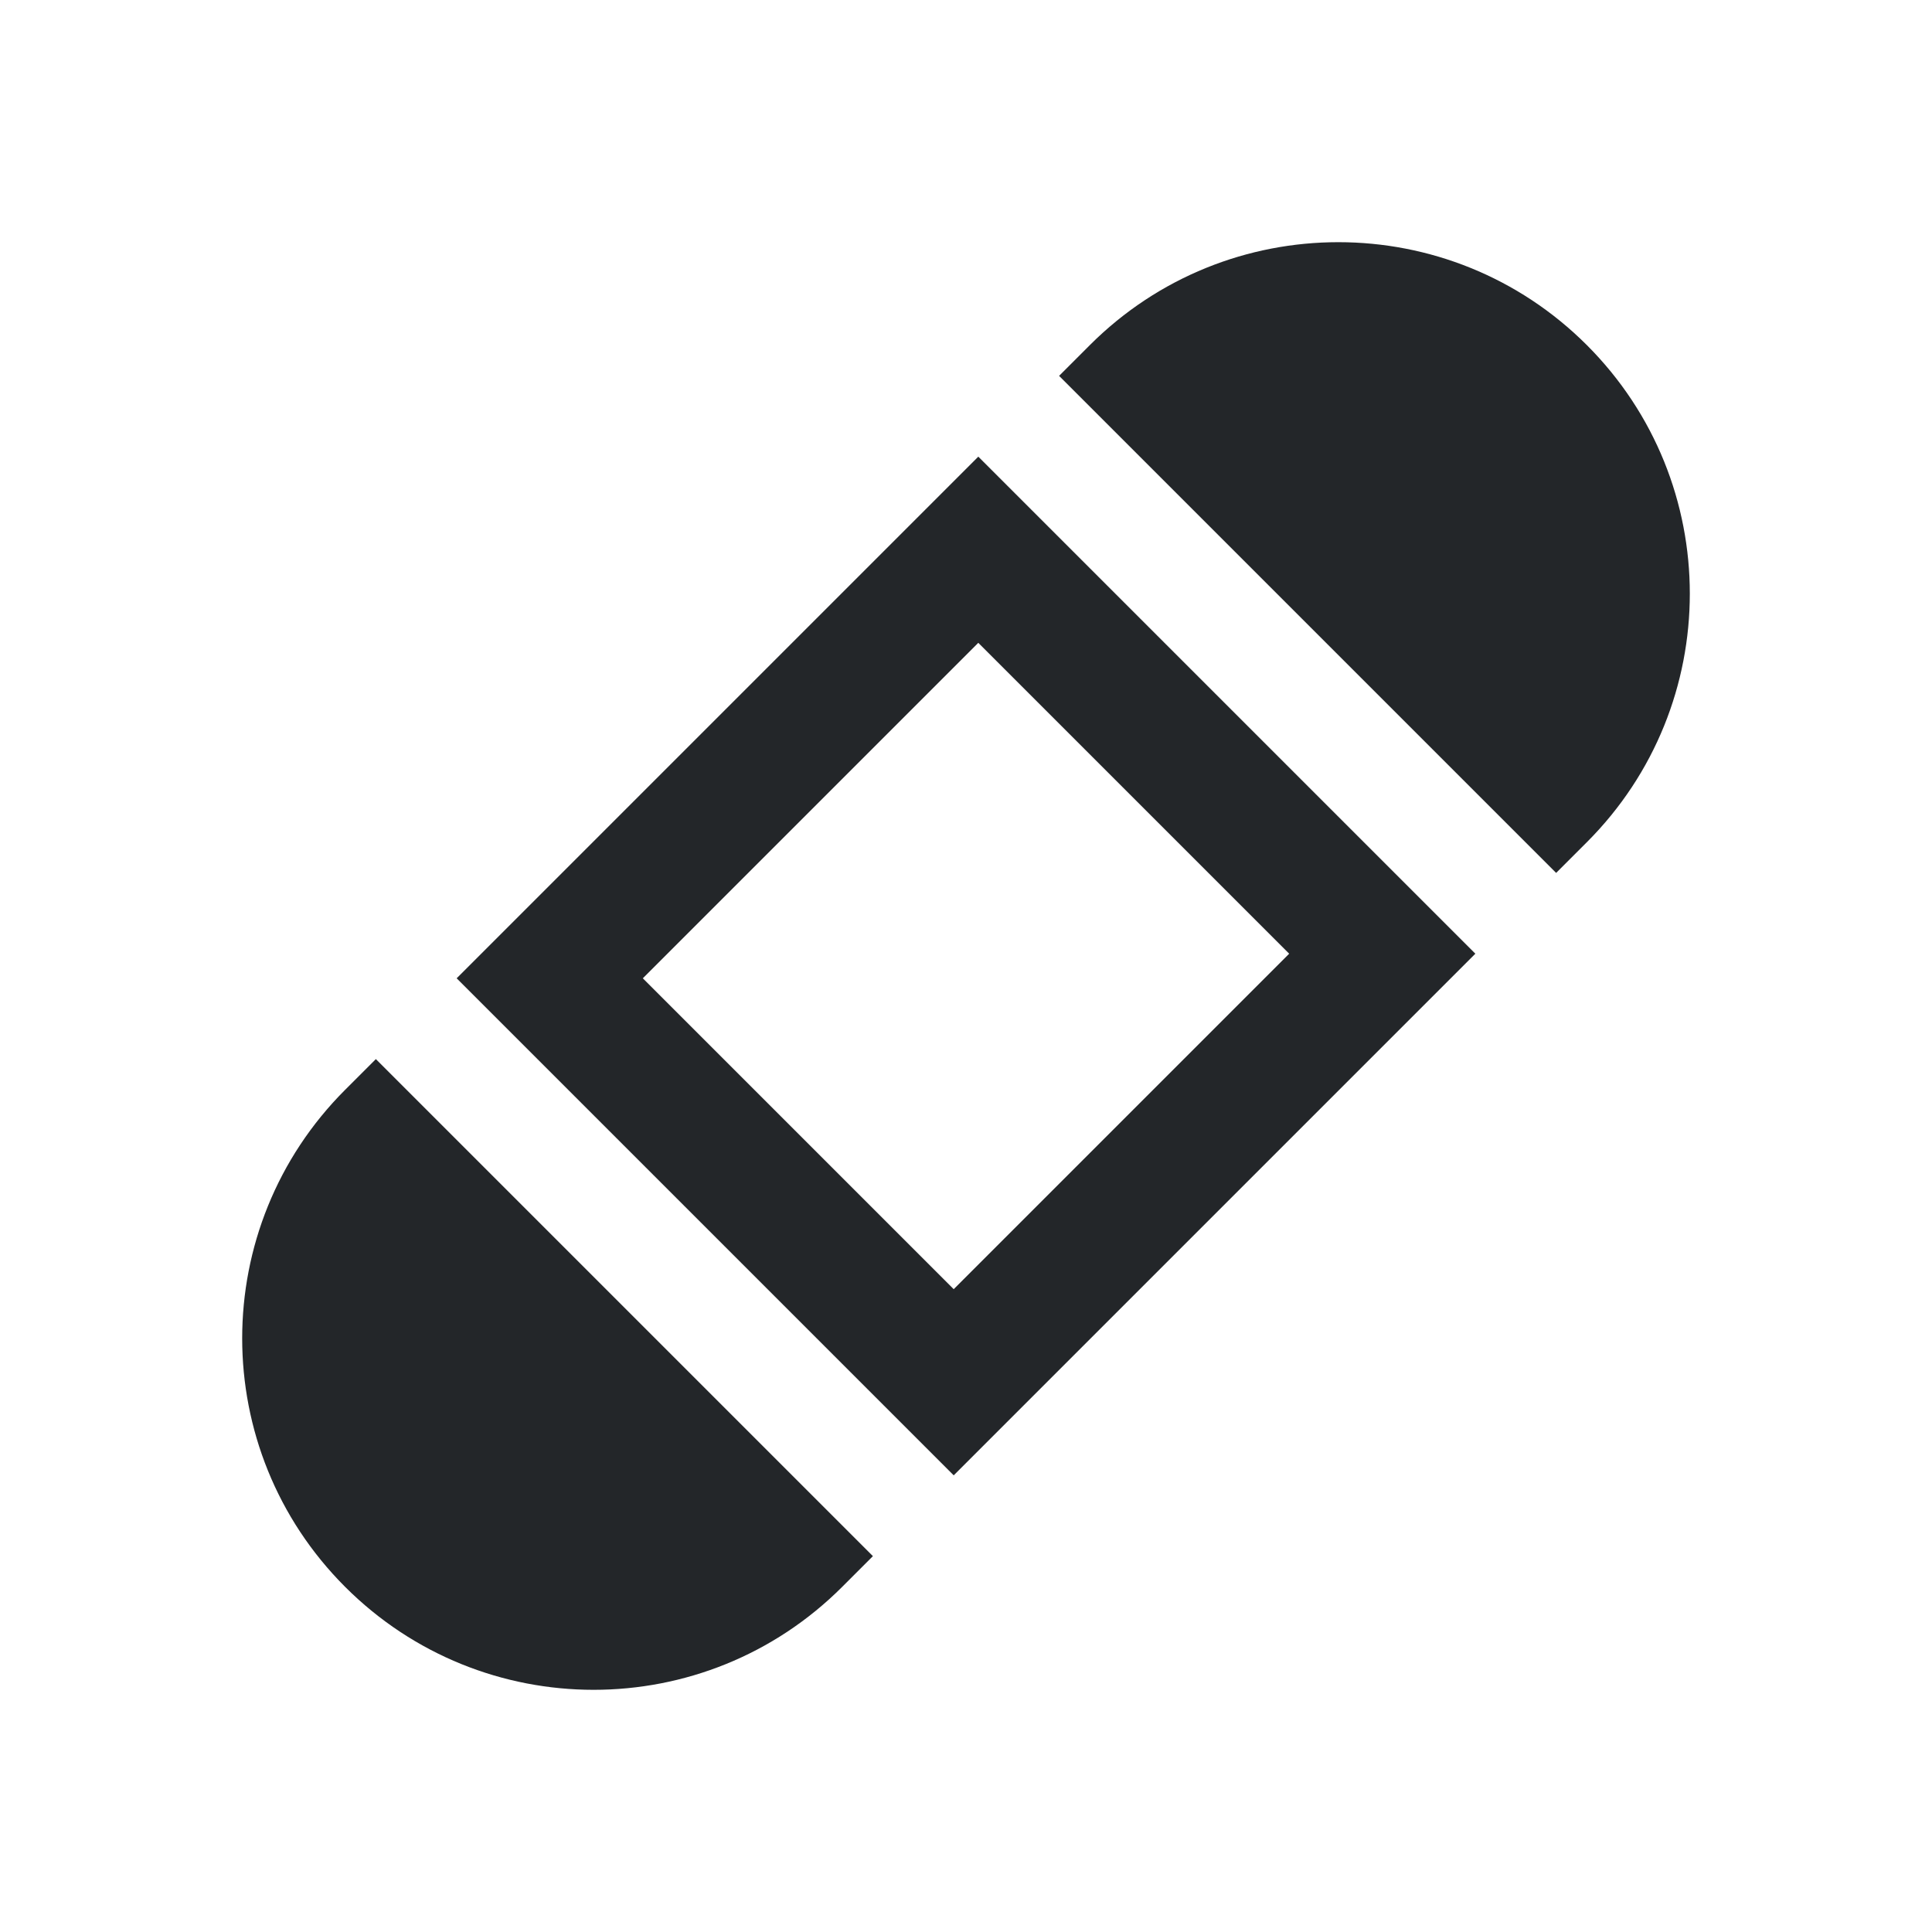
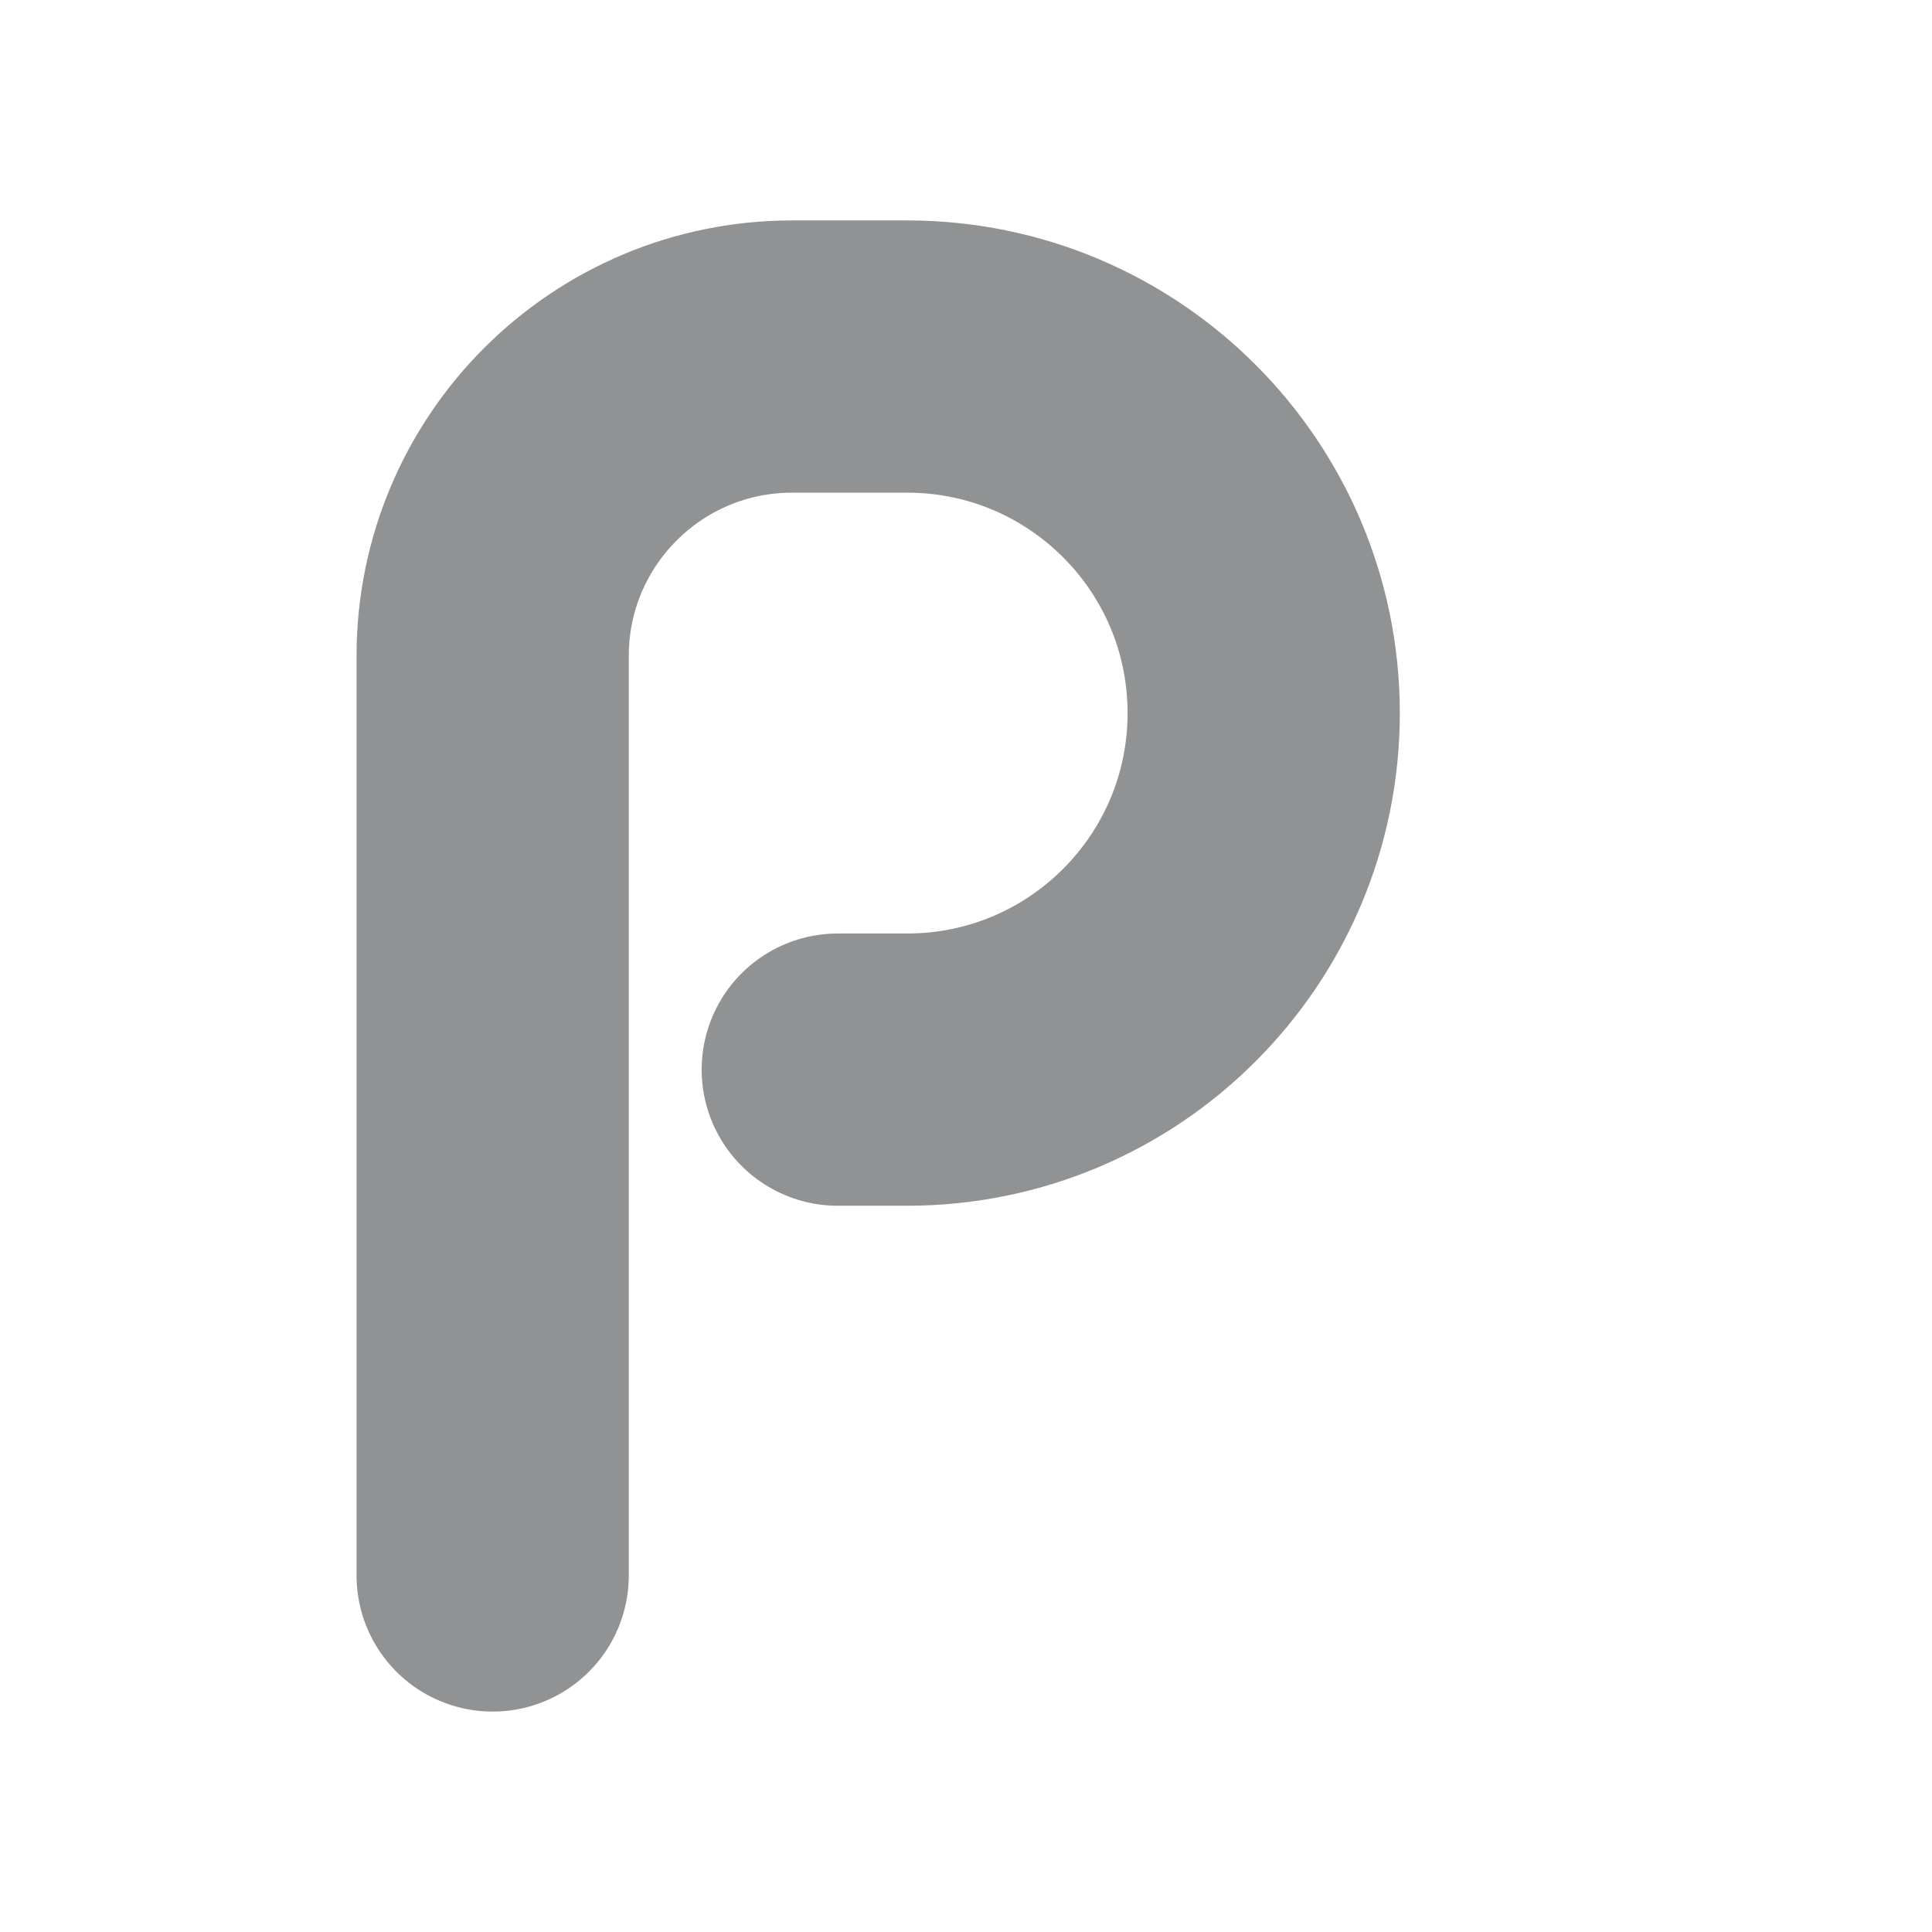
<svg xmlns="http://www.w3.org/2000/svg" viewBox="0 0 22 22" width="22" height="22">
-   <style type="text/css" id="current-color-scheme">.ColorScheme-Text{color:#232629;}.ColorScheme-NegativeText{color:#da4453;}</style>
-   <path class="ColorScheme-Text" style="fill:currentColor;fill-rule:evenodd;" d="M4.28 12.06L9.94 17.72L9.59 18.07A4 4 0 0 1 3.93 12.41ZM5.2 11.14L11.14 5.2L16.8 10.86L10.86 16.8ZM7.32 11.14L11.14 7.32L14.68 10.86L10.86 14.68ZM12.06 4.28L12.41 3.93A4 4 0 0 1 18.07 9.59L17.72 9.94Z" />
+   <style type="text/css" id="current-color-scheme">.ColorScheme-Text{color:#232629;}.ColorScheme-NeutralText{color:#f67400;}.ColorScheme-NegativeText{color:#da4453;}</style>
+   <path class="ColorScheme-Text" style="fill:none;stroke:currentColor;stroke-opacity:0.5;stroke-width:3.1;stroke-linecap:round;stroke-linejoin:round" d="M5.61 17.94V7.46A3.41 3.41 0 0 1 9.02 4.06H10.33A4.06 4.06 0 0 1 10.33 12.18H9.54" />
</svg>
